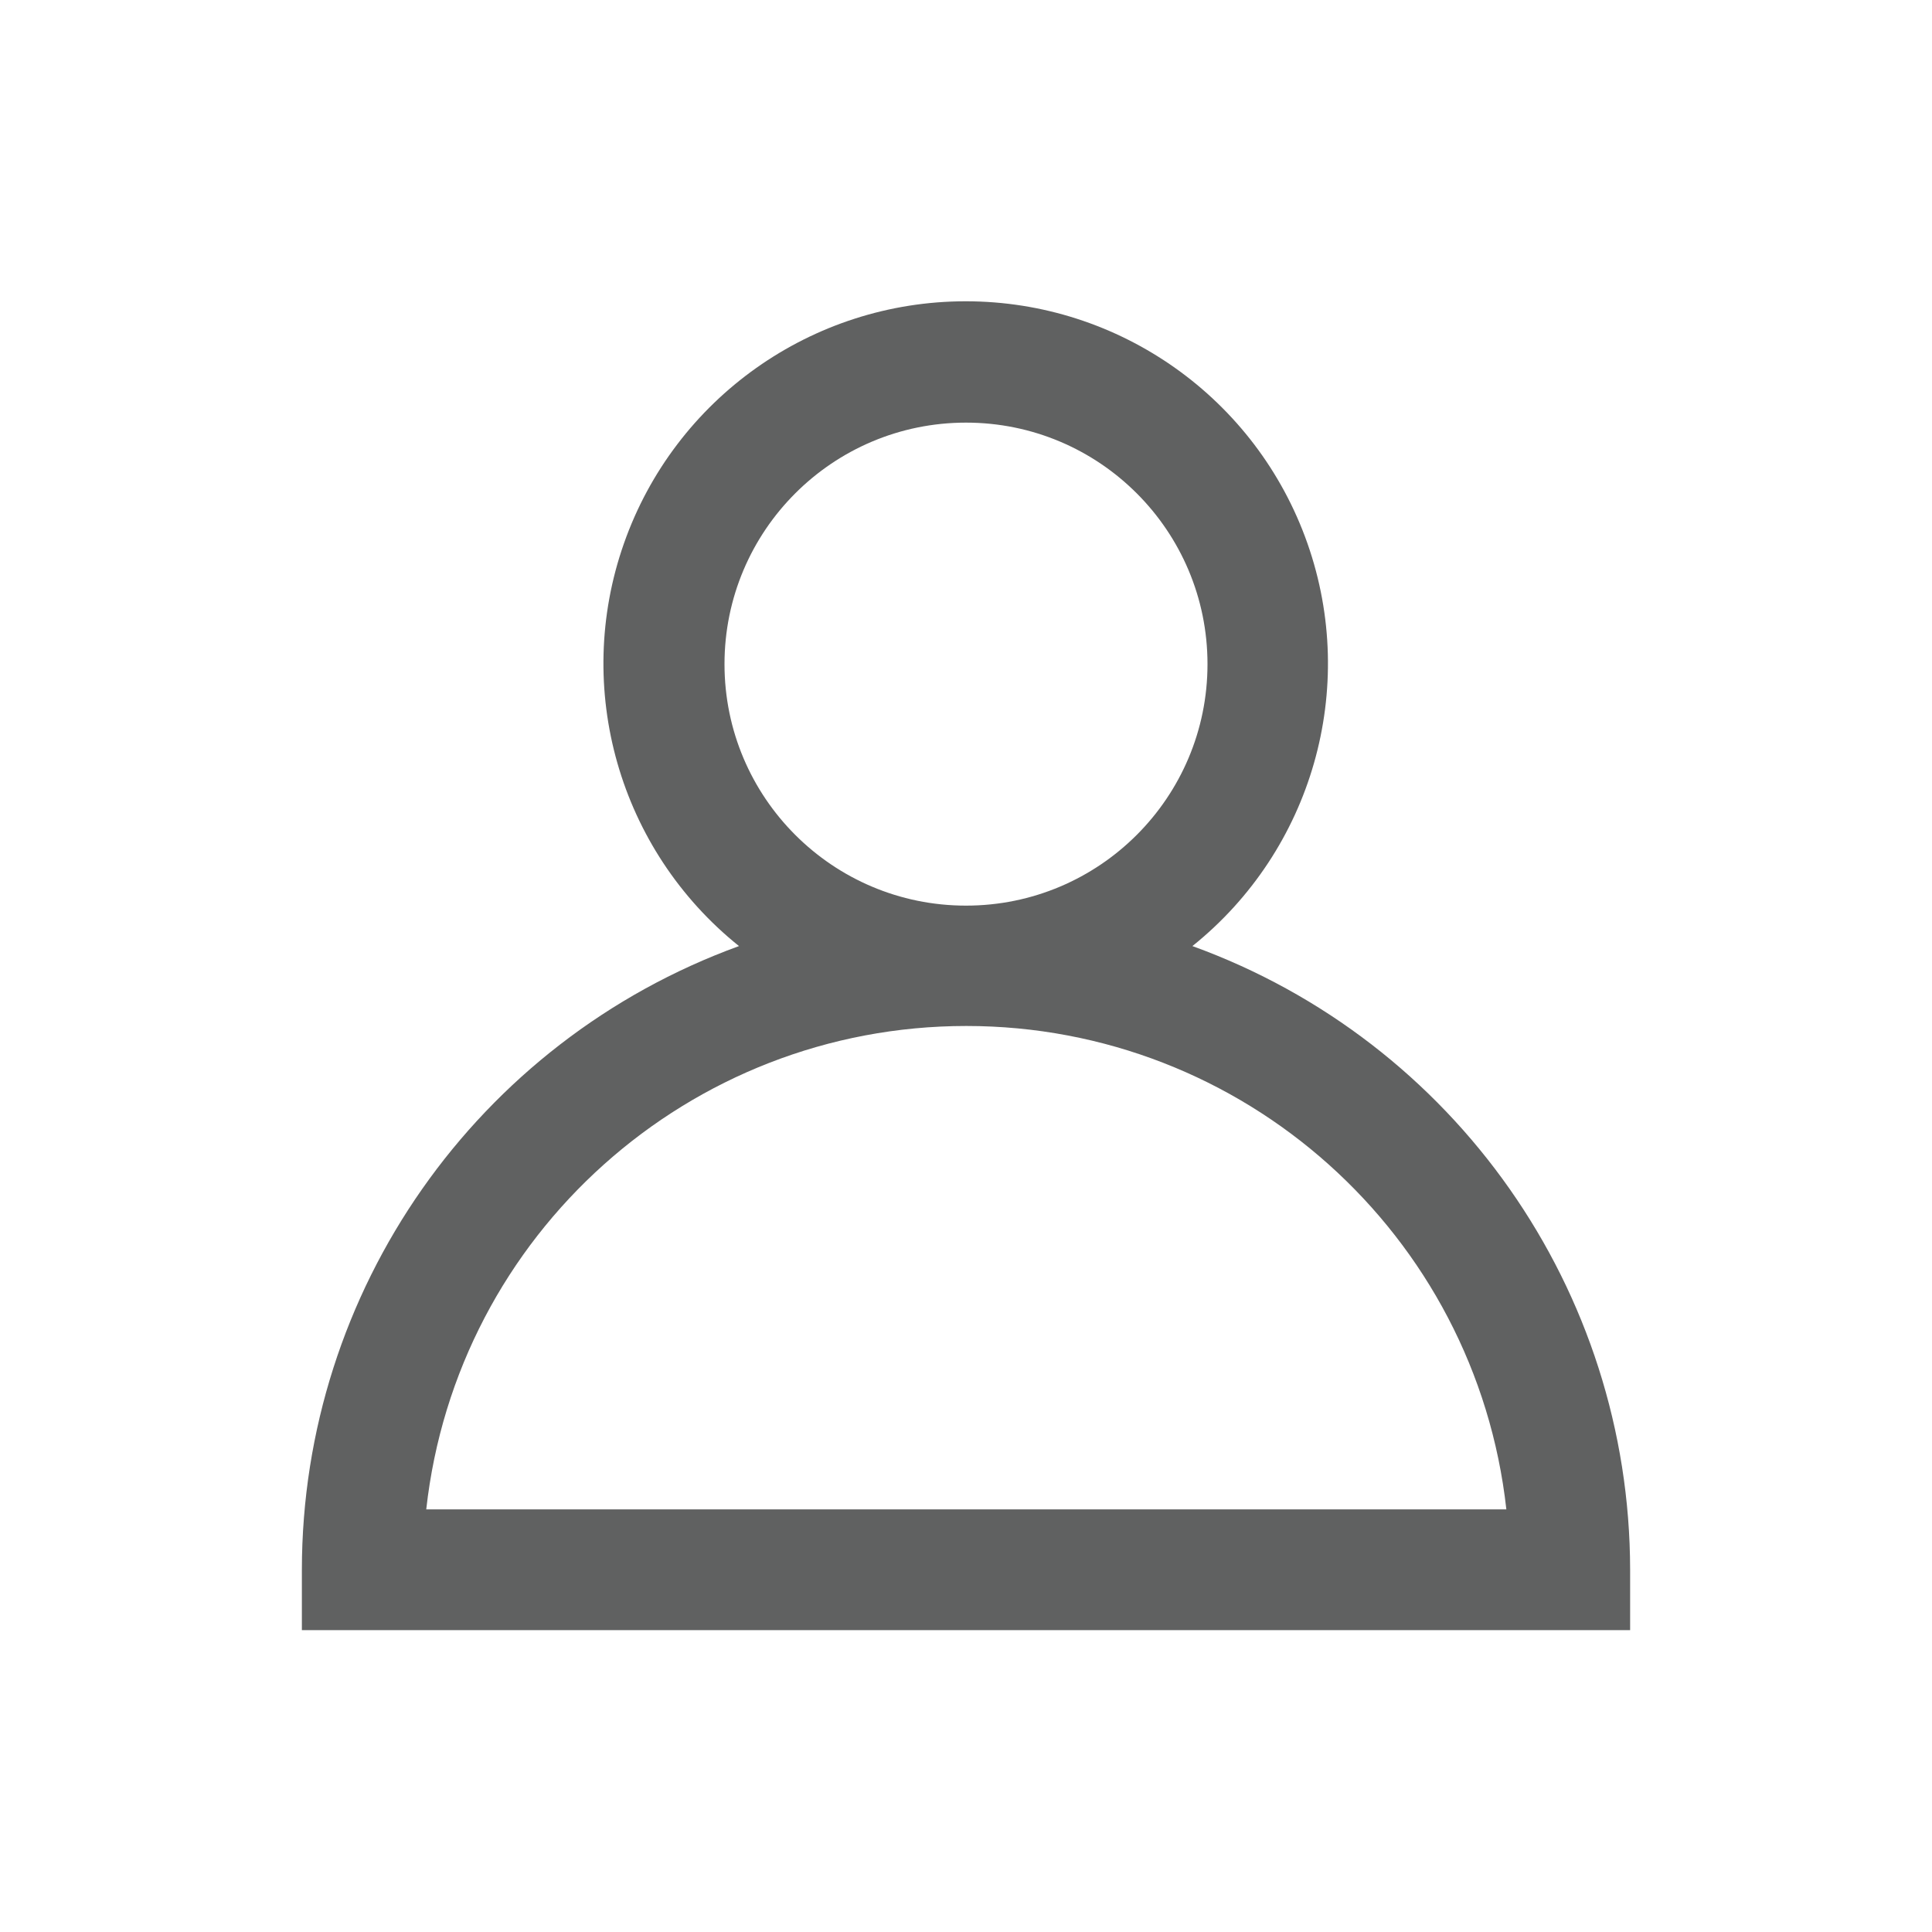
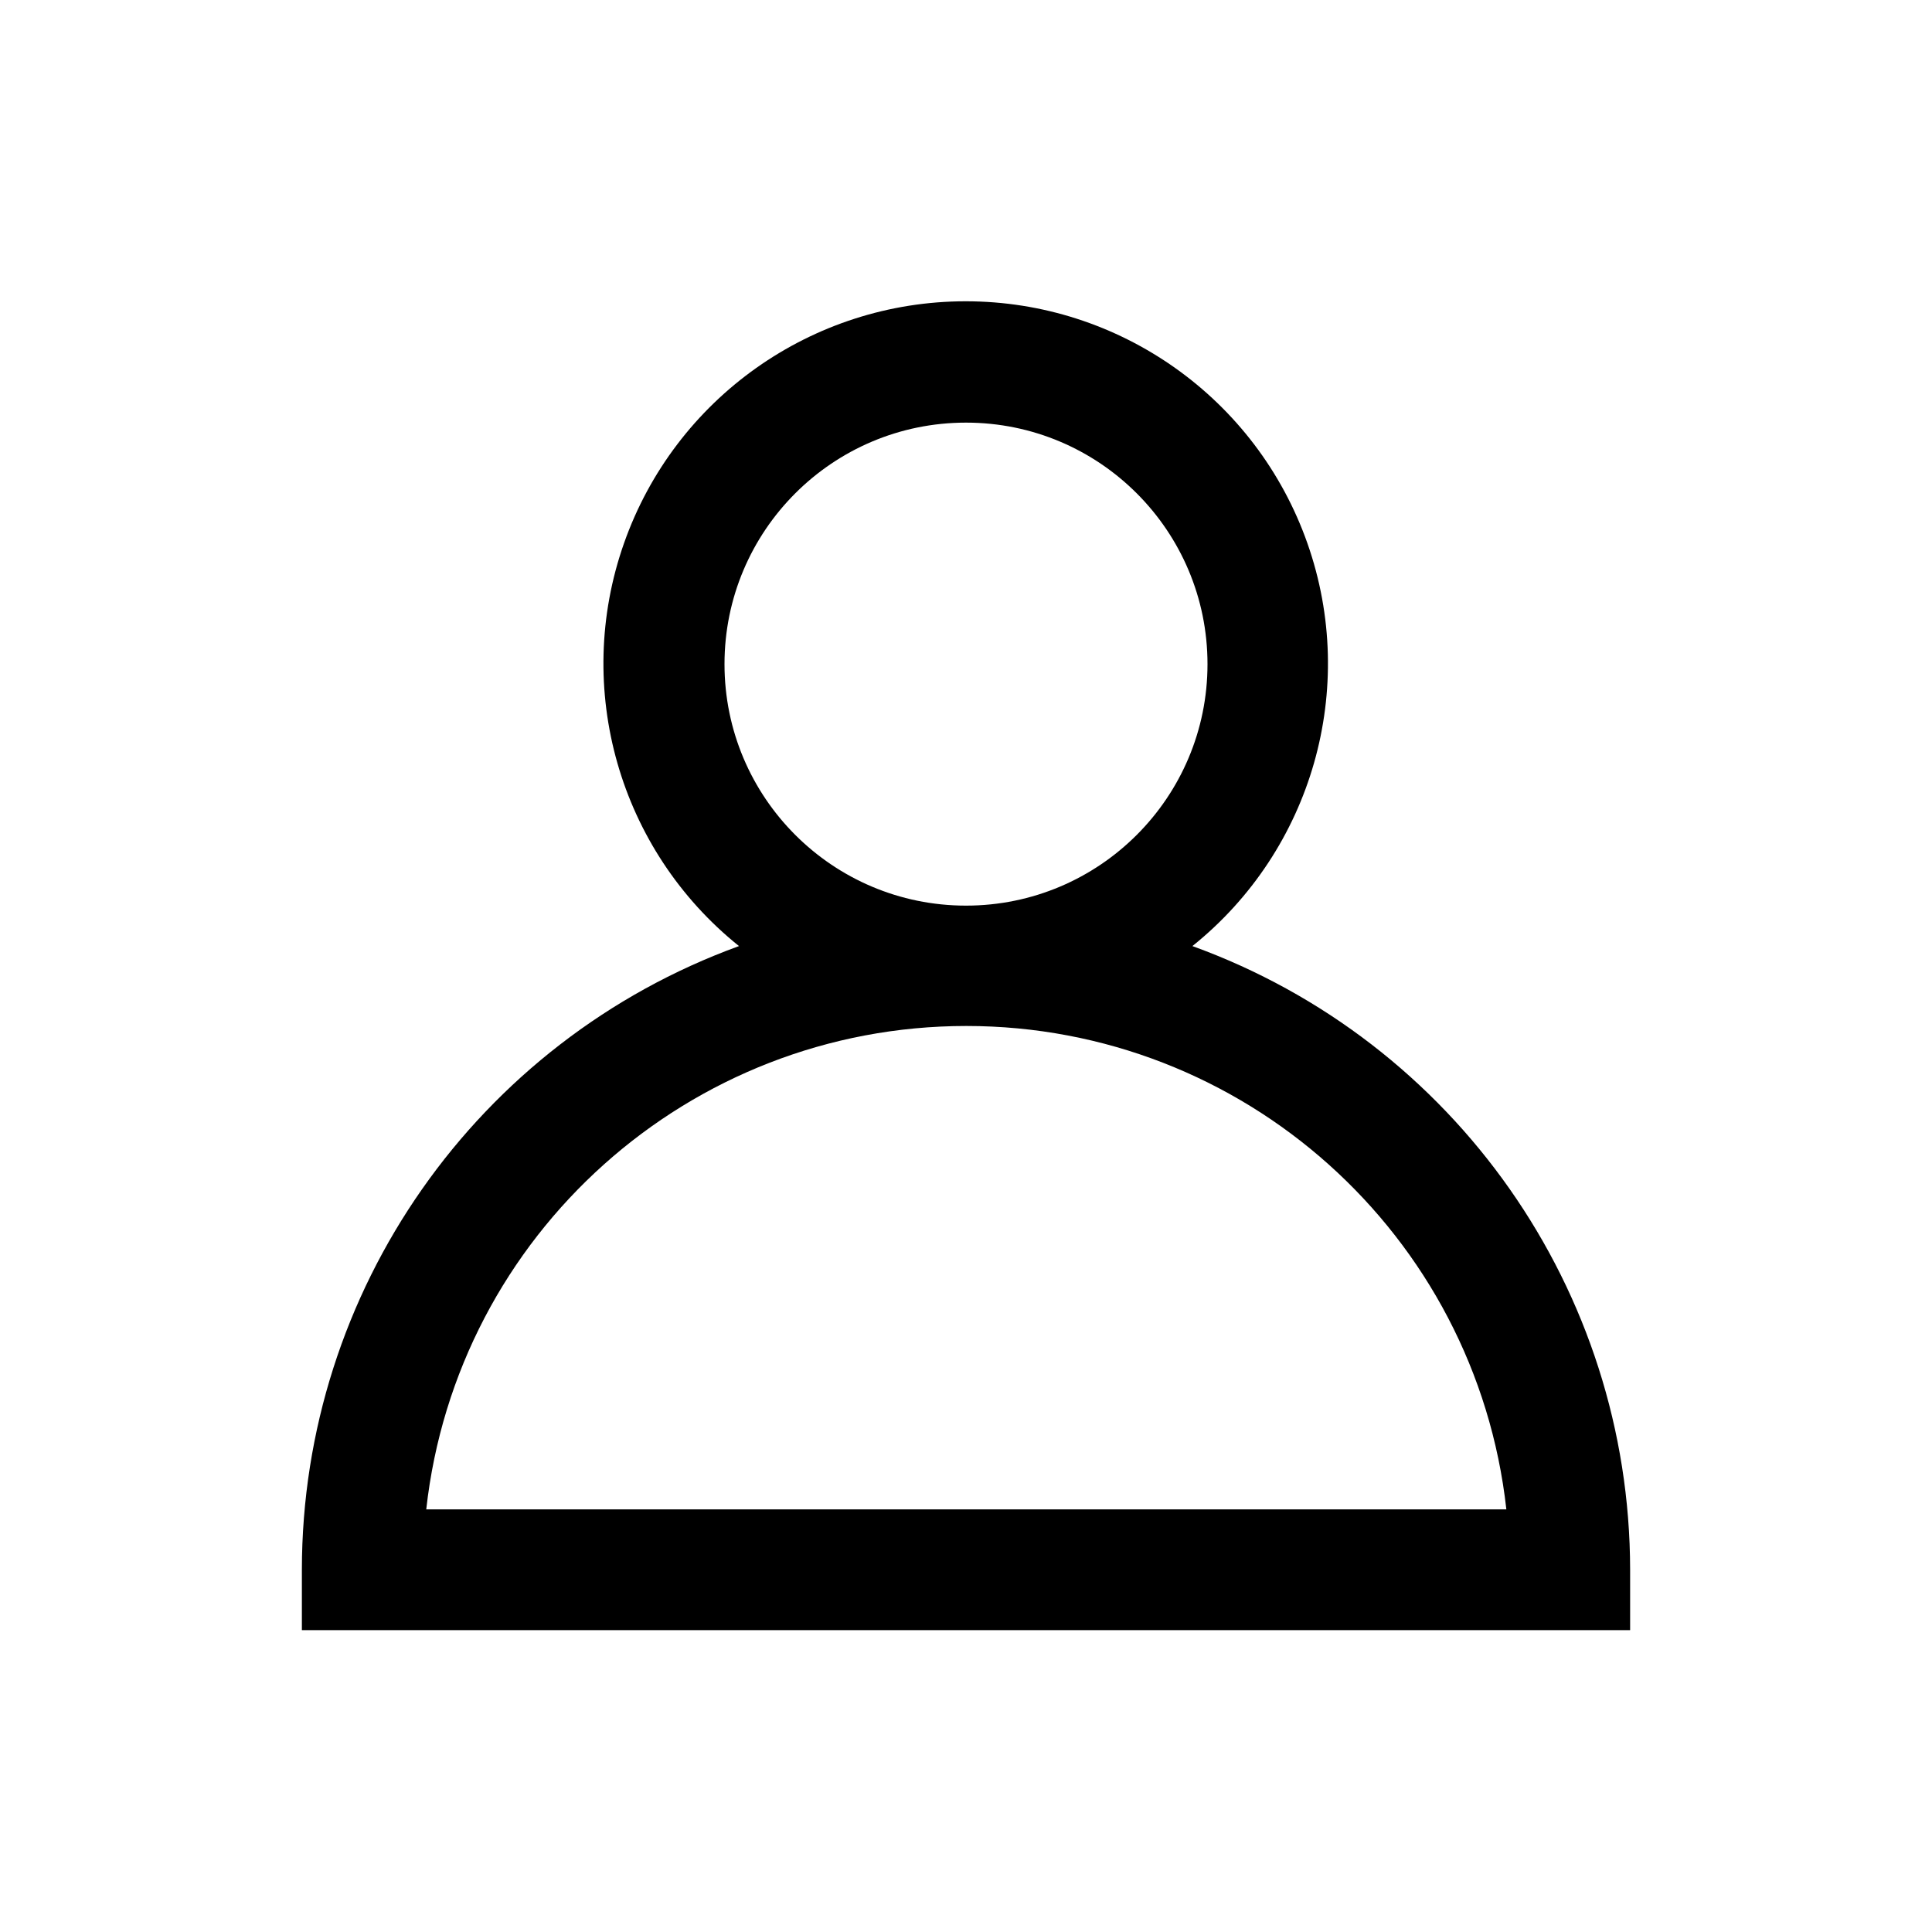
<svg xmlns="http://www.w3.org/2000/svg" viewBox="0 0 32 32">
-   <defs>
-     <style>.cls-1{fill:#606161;}</style>
-   </defs>
+   <defs />
  <g data-name="Layer 7" id="Layer_7">
    <path class="cls-1" d="M19.75,15.67a6,6,0,1,0-7.51,0A11,11,0,0,0,5,26v1H27V26A11,11,0,0,0,19.75,15.67ZM12,11a4,4,0,1,1,4,4A4,4,0,0,1,12,11ZM7.06,25a9,9,0,0,1,17.89,0Z" />
  </g>
</svg>
